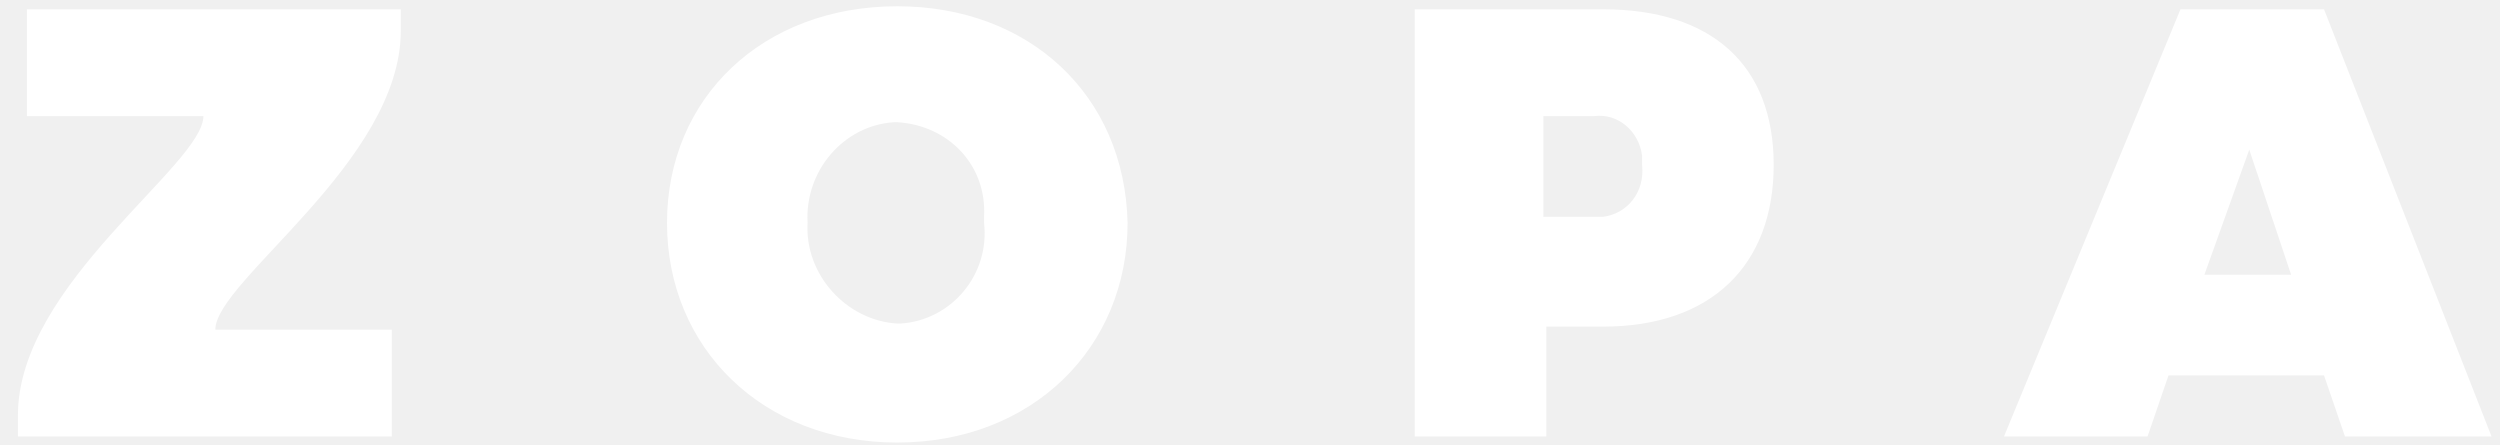
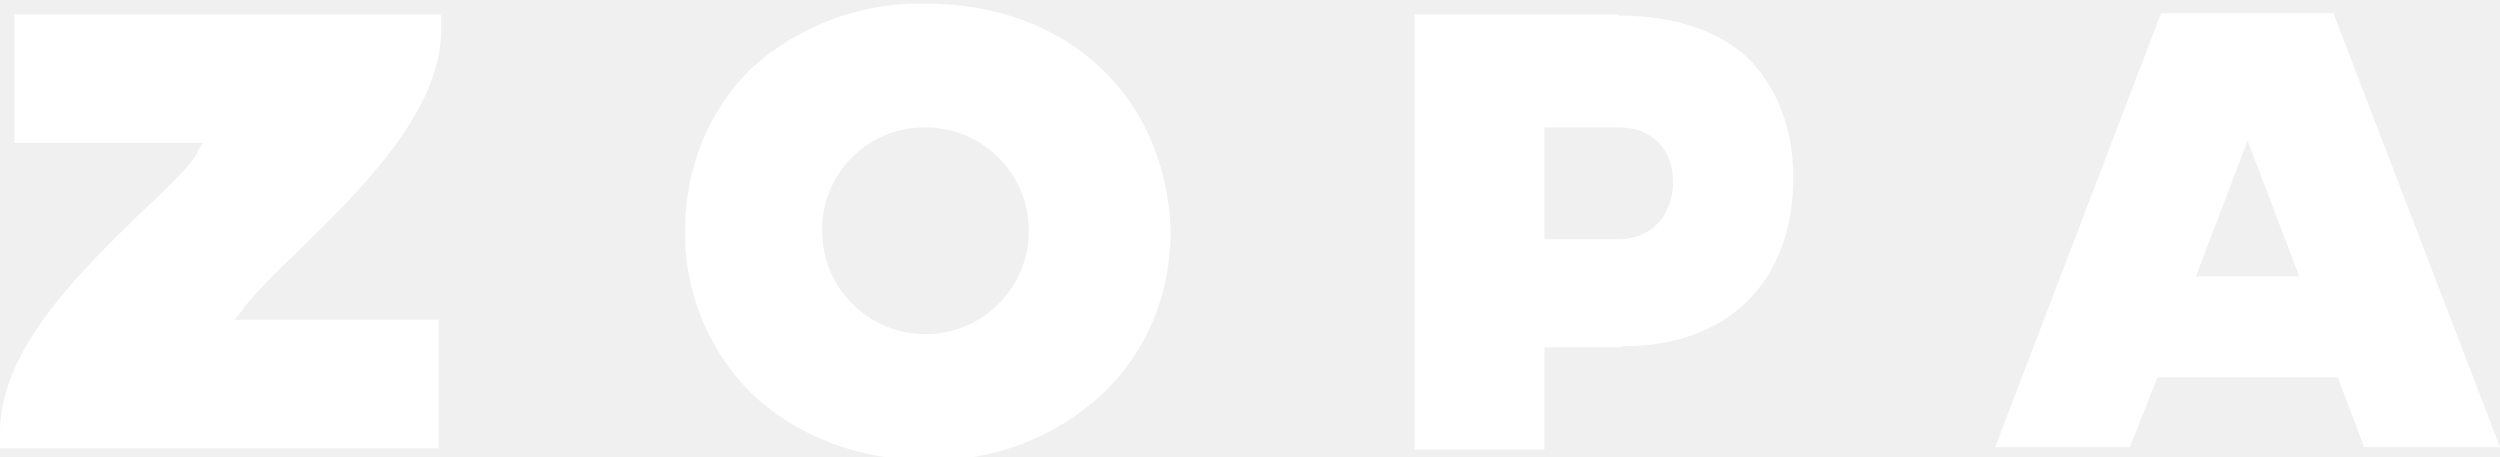
- <svg xmlns="http://www.w3.org/2000/svg" width="118" height="21">
+ <svg xmlns="http://www.w3.org/2000/svg" viewBox="0 0 208 38">
  <g fill="#FFF">
-     <path d="M1.27 5.48H9.6C9.6 7.784.847 13.4.847 19.592V20.6h17.647v-5.04h-8.33c0-2.304 8.754-7.92 8.754-14.112V.44H1.27v5.04zM42.353.296c-6.353 0-10.87 4.32-10.87 10.224S36 20.888 42.352 20.888c6.353 0 10.87-4.464 10.87-10.368C53.084 4.472 48.566.296 42.354.296zm4.094 10.224c.282 2.448-1.553 4.608-3.953 4.752h-.141c-2.4-.144-4.377-2.304-4.235-4.752-.142-2.448 1.694-4.608 4.094-4.752h.14c2.4.144 4.236 2.016 4.095 4.464v.288zM75.67.44h-8.894V20.6h6.212v-5.184h2.683c5.082 0 8.047-2.88 8.047-7.632S80.753.44 75.67.44zm0 9.792h-2.823V5.48h2.4c1.13-.144 2.118.72 2.259 1.872v.432c.141 1.296-.706 2.304-1.835 2.448zM109.694.44h-6.776l-8.33 20.16h6.777l.988-2.88h7.341l.988 2.88h6.918L109.694.44zm-5.647 12.528l2.118-5.904 1.976 5.904h-4.094z" />
+     <path d="M77 .3C88.8.3 97 8 97.4 19.2c0 5.3-2 10.1-5.7 13.6a20.8 20.8 0 01-14.5 5.5c-5.7 0-10.9-2-14.6-5.5A18.7 18.7 0 0157 19.2c0-5.3 2-10.1 5.6-13.6A21 21 0 0177.1.3zm57.7 1c4.5 0 8.2 1.2 10.7 3.5 2.4 2.4 3.8 5.8 3.8 10 0 8.6-5.4 14-14.1 14l-.4.1h-6.2v8.5h-10.8V1.2h17zm-98 0v1.2c0 6.9-7 13.6-12 18.5-1.8 1.7-3.4 3.3-4.4 4.6l-.2.3-.6.7h17v10.7H0V36c0-6.8 6.3-13 11.4-18 2.1-2 4-3.7 5-5.2v-.2l.5-.7H1.2V1.2h35.4zM194.1 1L208 37.2h-11.3l-2.2-5.8h-15l-2.3 5.8H166l13.8-36.1h14.4zM77 10.6a8.5 8.5 0 00-8.6 8.6 8.6 8.6 0 1017.2 0 8.6 8.6 0 00-8.6-8.6zM187 11.7L182.7 23h8.6L187 11.7zm-52.3-1.1h-6.2v9.3h6.2c2.7 0 4.5-2 4.5-4.8 0-2.7-1.8-4.5-4.5-4.5z" />
  </g>
</svg>
